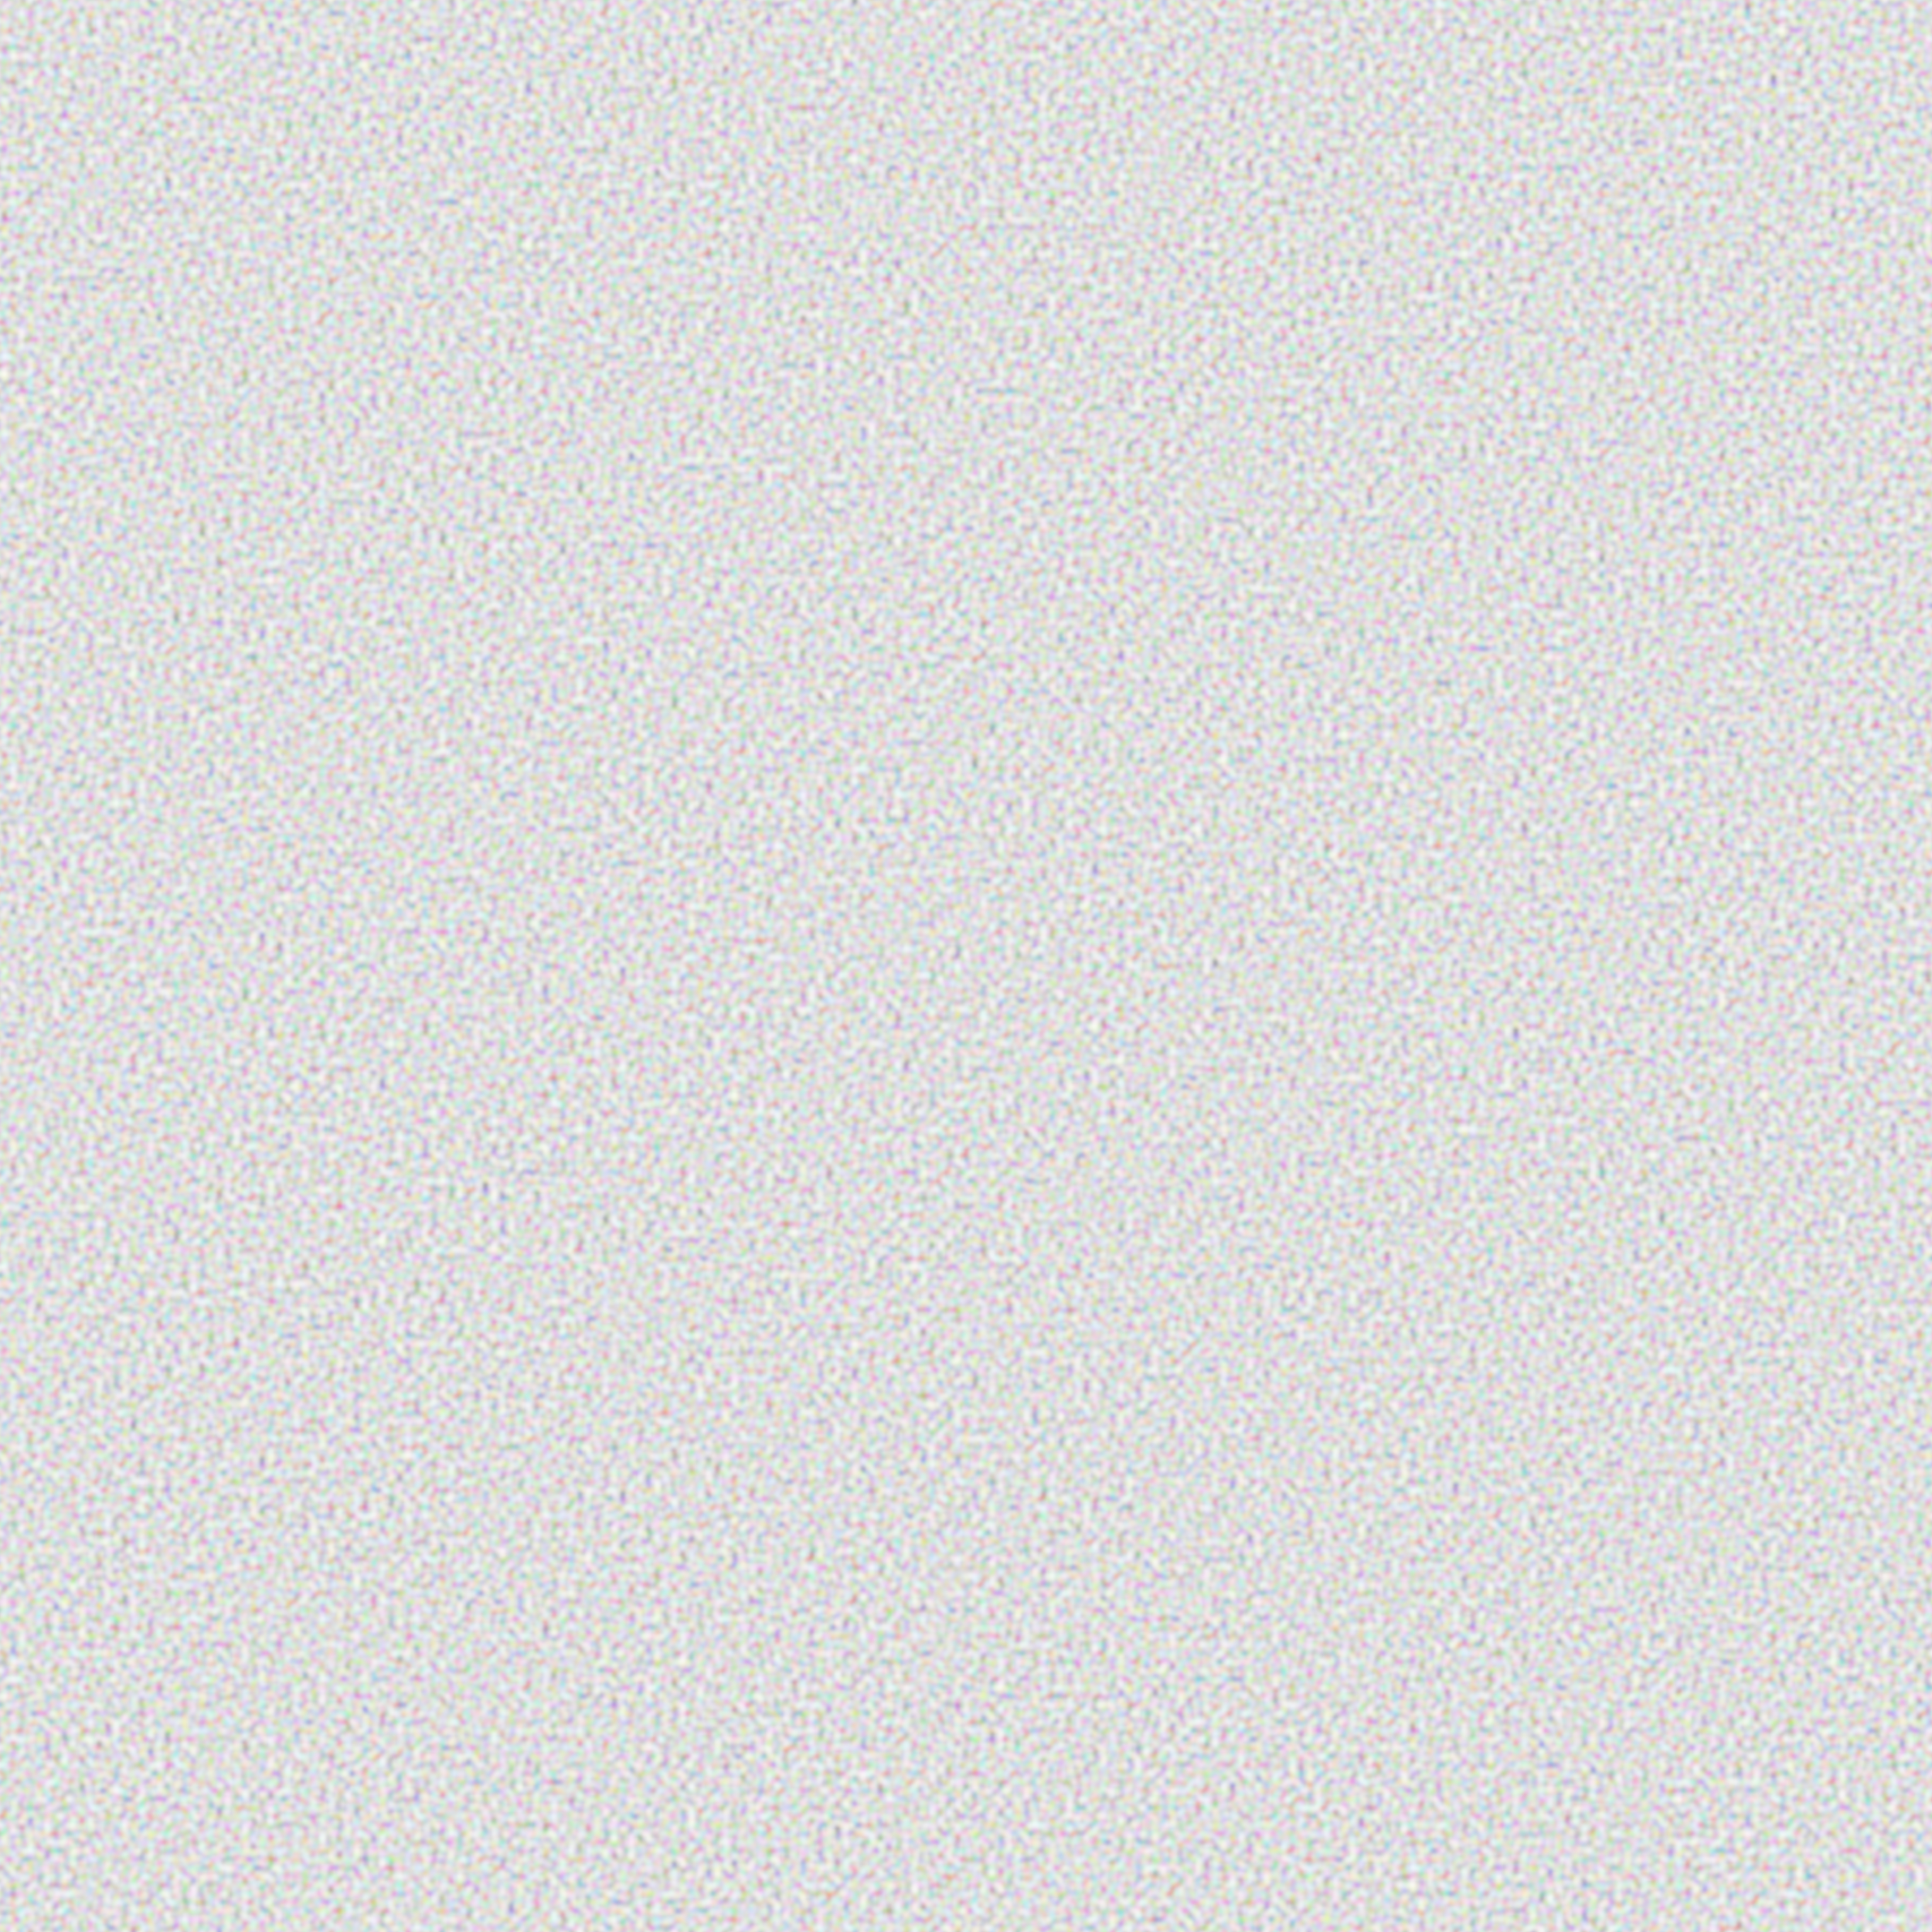
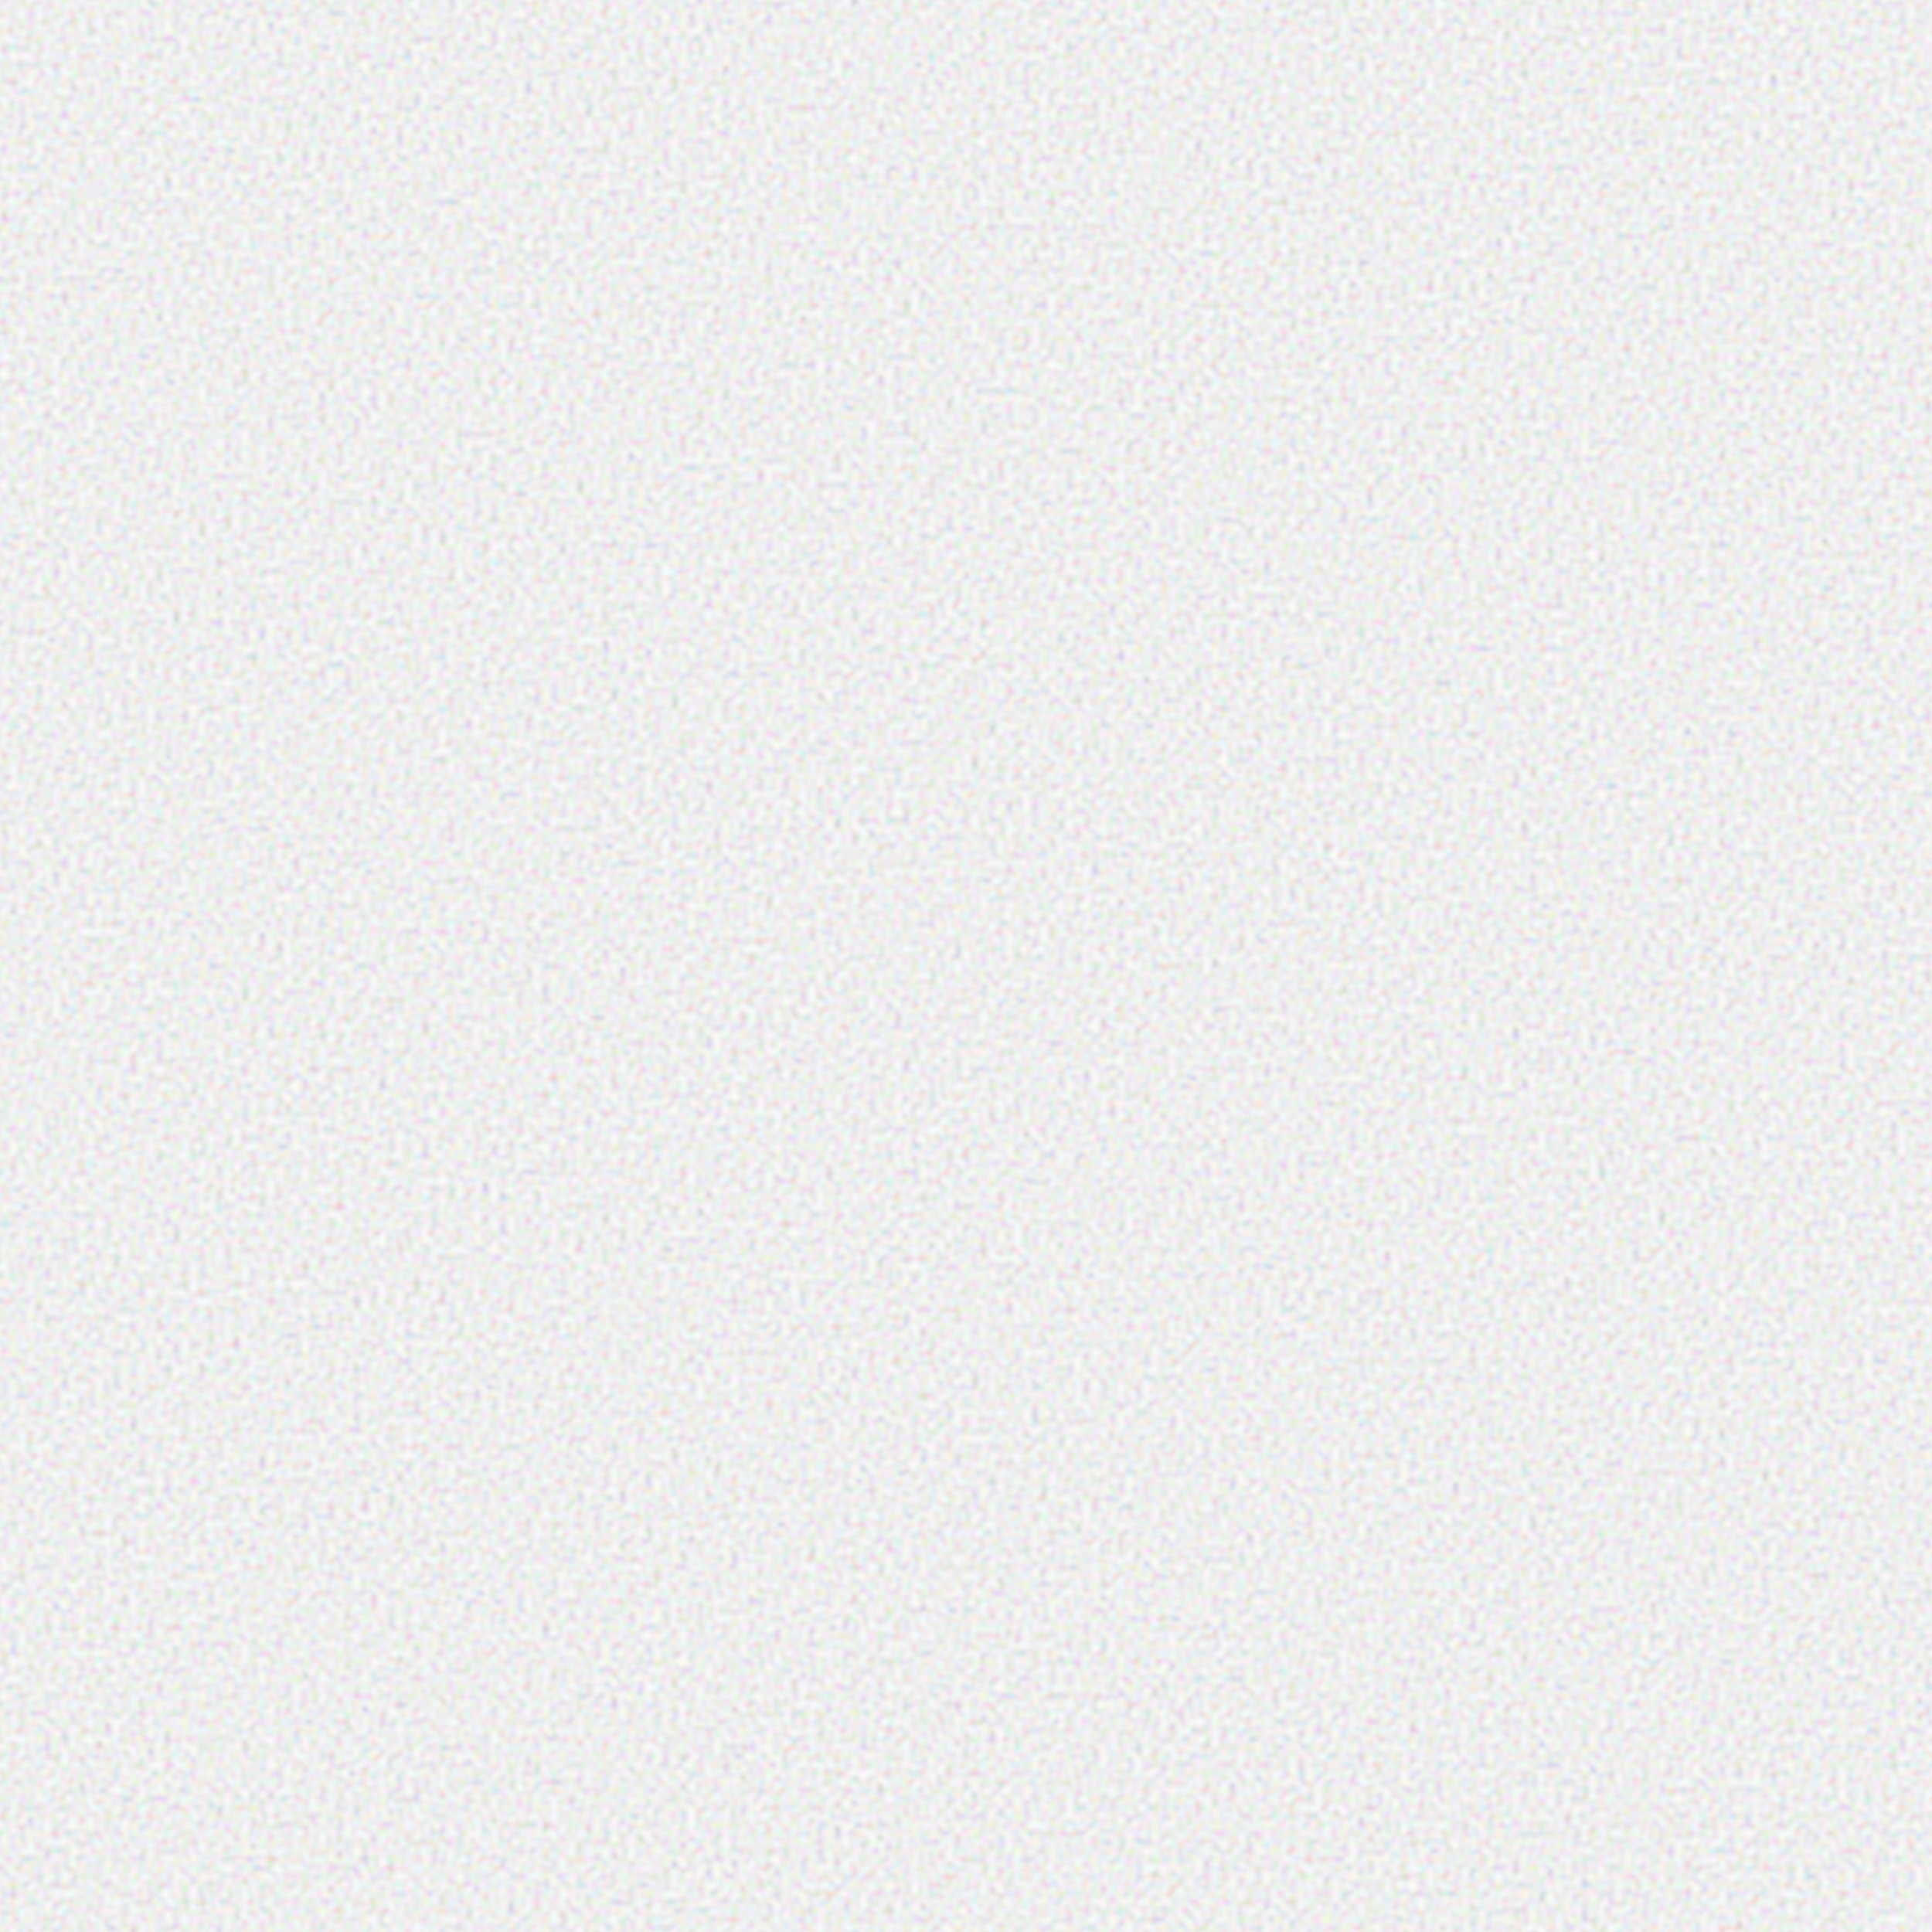
<svg xmlns="http://www.w3.org/2000/svg" width="300" height="300">
  <filter id="n" x="0" y="0">
    <feTurbulence type="fractalNoise" baseFrequency="0.75" stitchTiles="stitch" />
  </filter>
  <rect width="300" height="300" fill="#fff" />
-   <rect width="300" height="300" filter="url(#n)" opacity="1" />
+   <rect width="300" height="300" filter="url(#n)" opacity="0.5" />
</svg>
